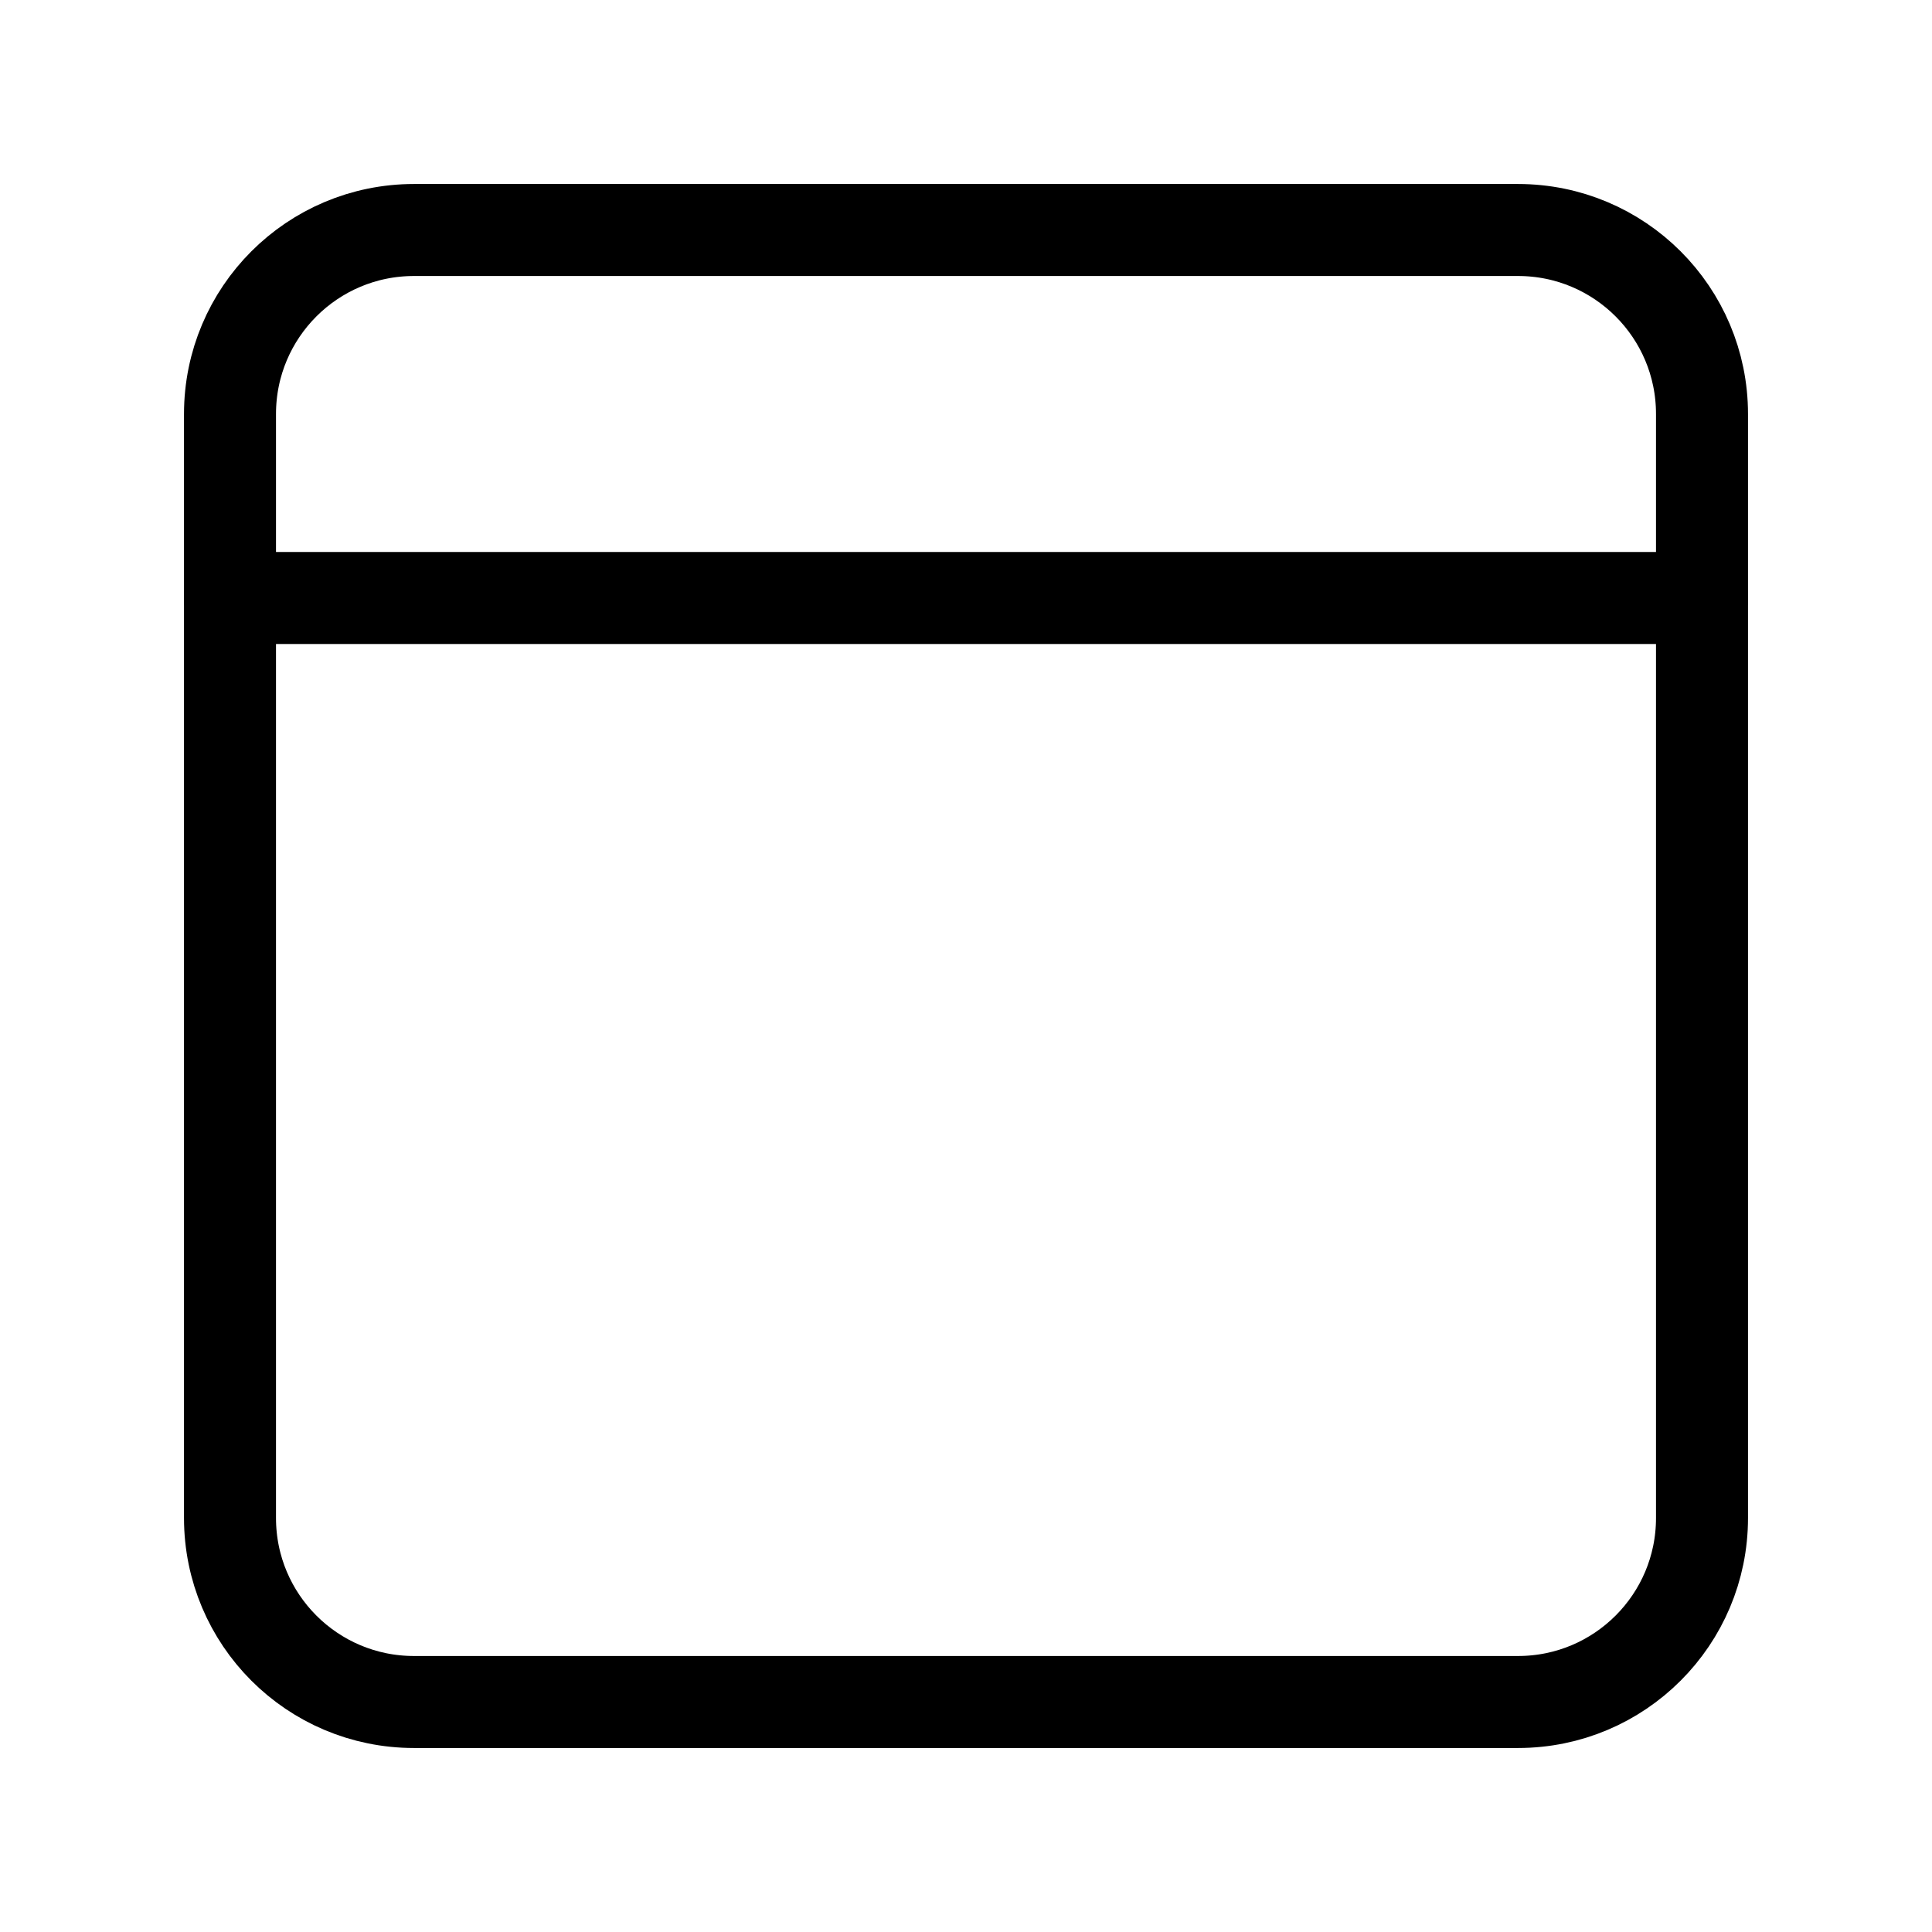
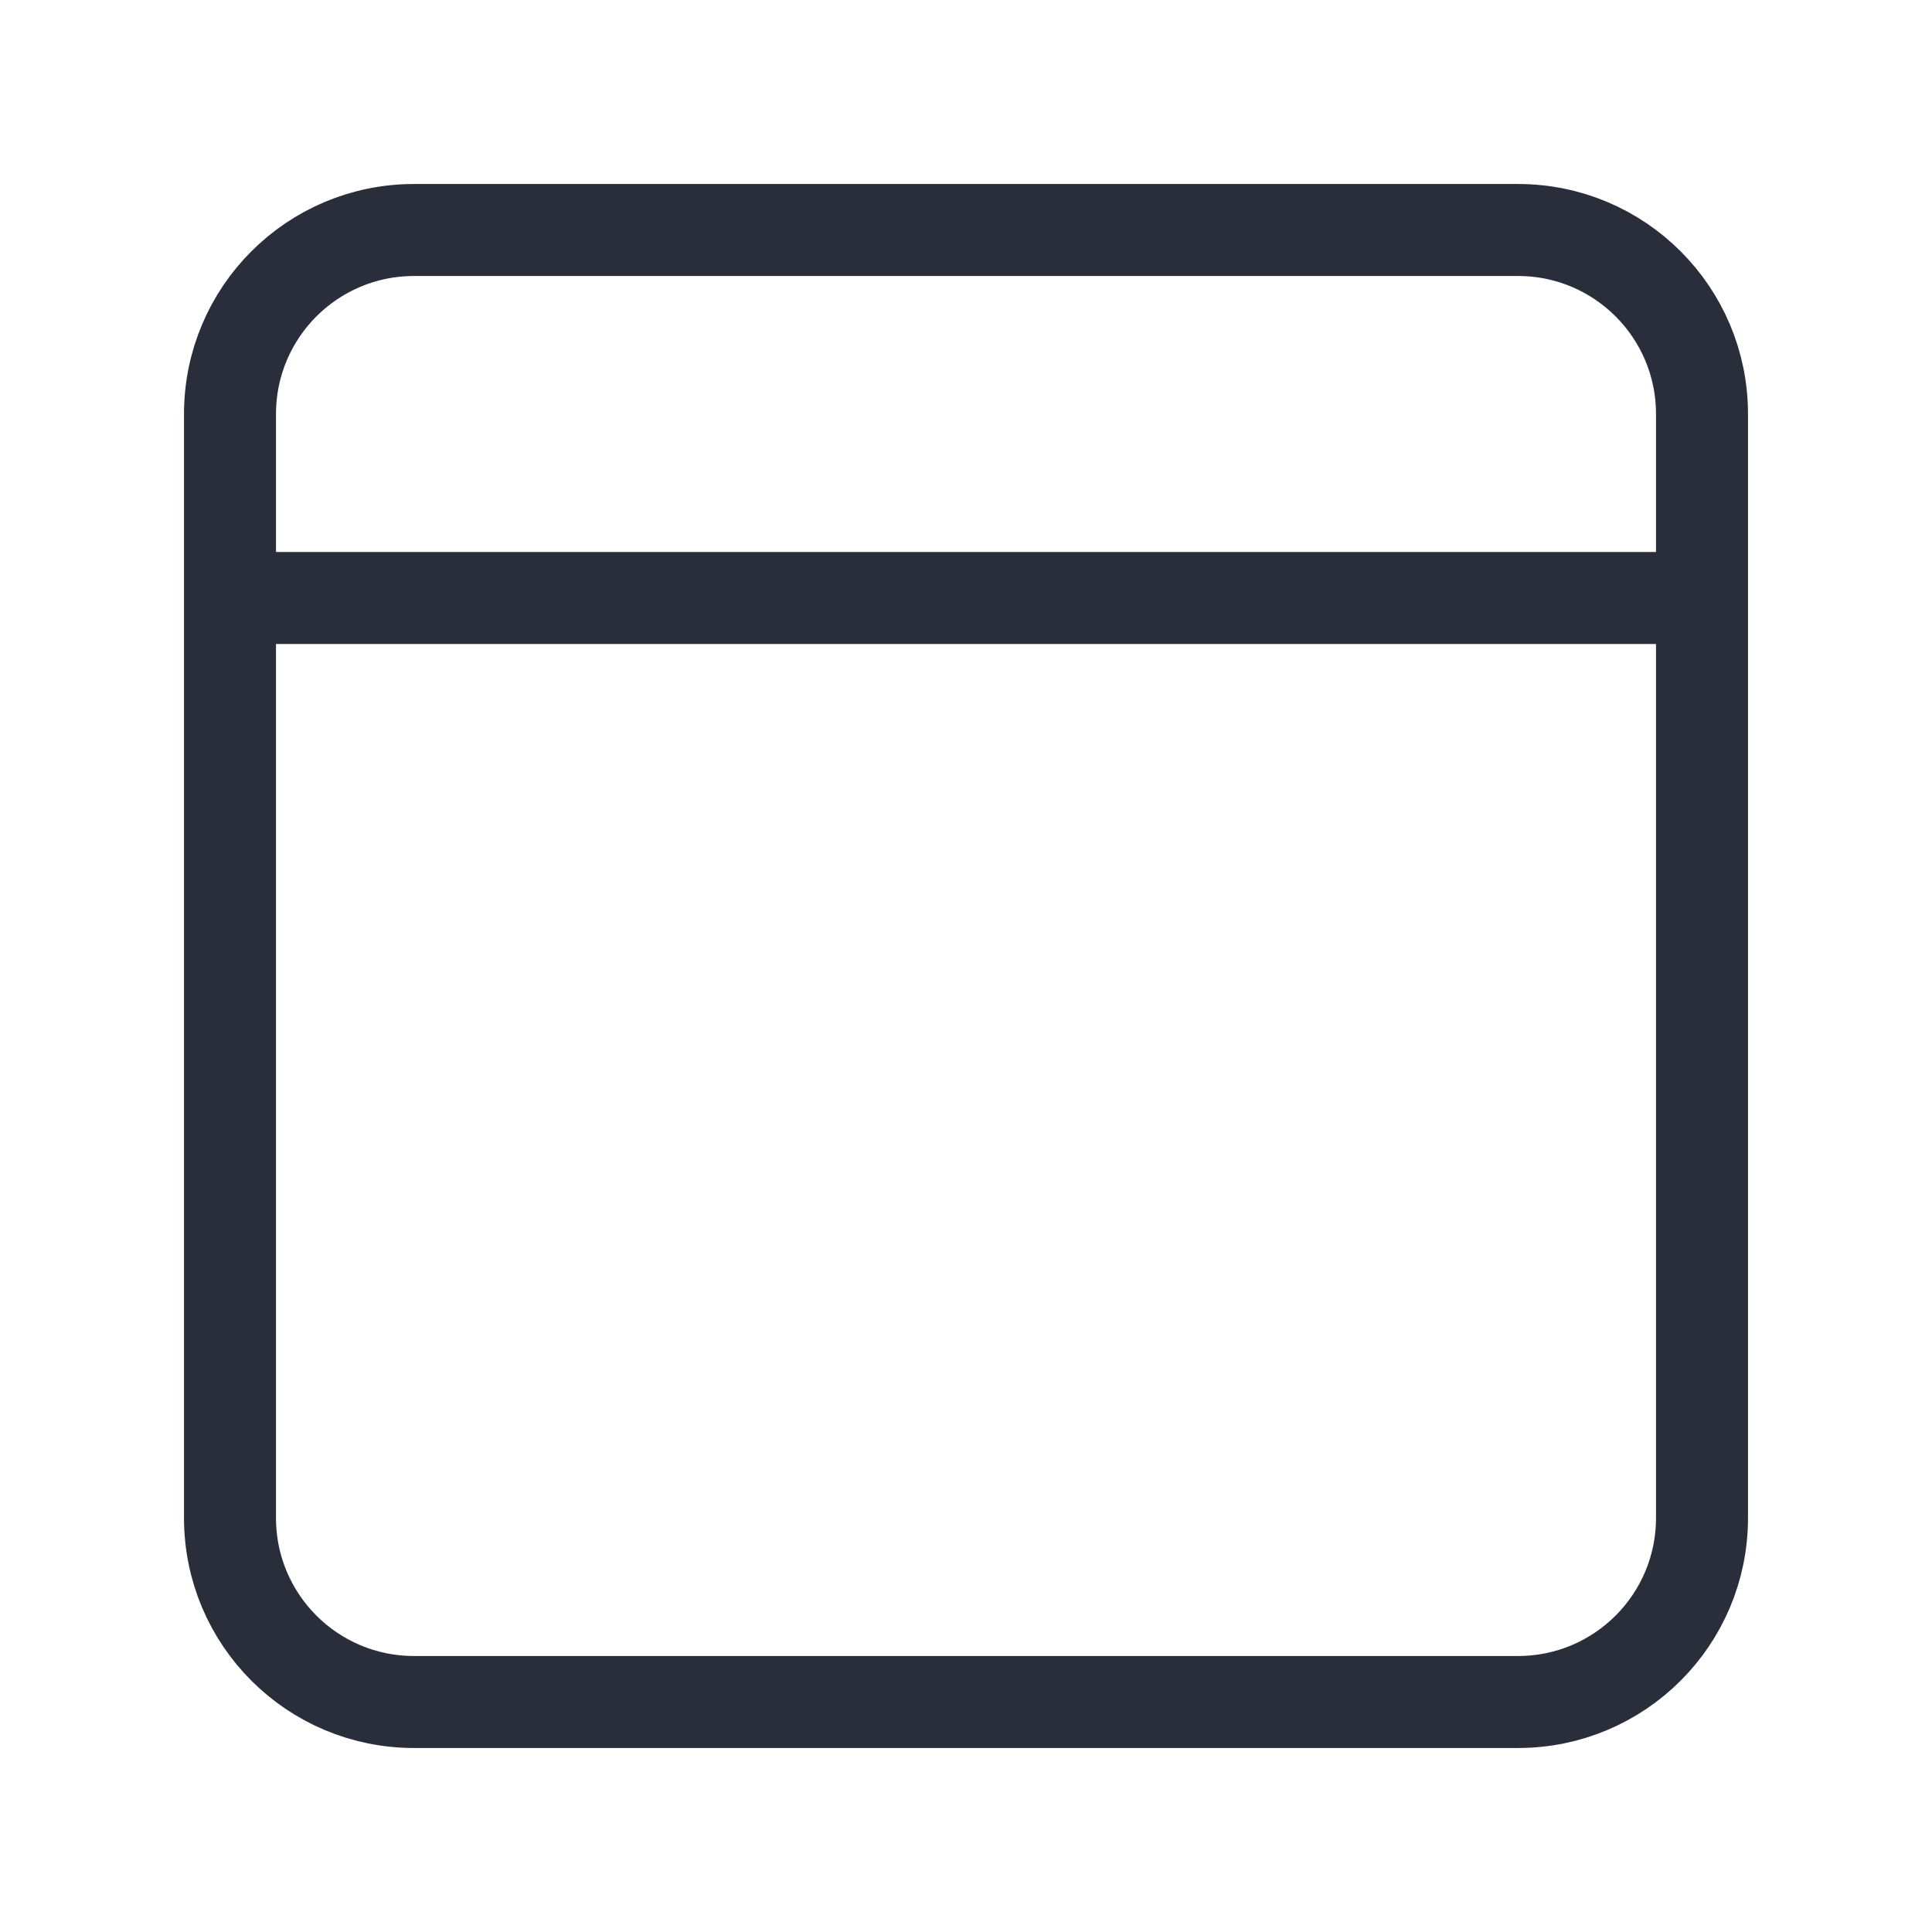
<svg xmlns="http://www.w3.org/2000/svg" height="21" viewBox="0 0 21 21" width="21">
-   <g fill="none" fill-rule="evenodd" stroke="currentColor" stroke-linecap="round" stroke-linejoin="round" transform="translate(2 2)">
-     <path d="m2.5.5h12c1.105 0 2 .895 2 2v12c0 1.105-.895 2-2 2h-12c-1.105 0-2-.895-2-2v-12c0-1.105.895-2 2-2z" />
-     <path d="m.5 4.5h16" />
-   </g>
+   <path d="m2.5.5h12c1.105 0 2 .895 2 2v12c0 1.105-.895 2-2 2h-12c-1.105 0-2-.895-2-2v-12c0-1.105.895-2 2-2zm-2 4h16" fill="none" stroke="#2a2e3b" stroke-linecap="round" stroke-linejoin="round" transform="translate(2 2)" />
</svg>
